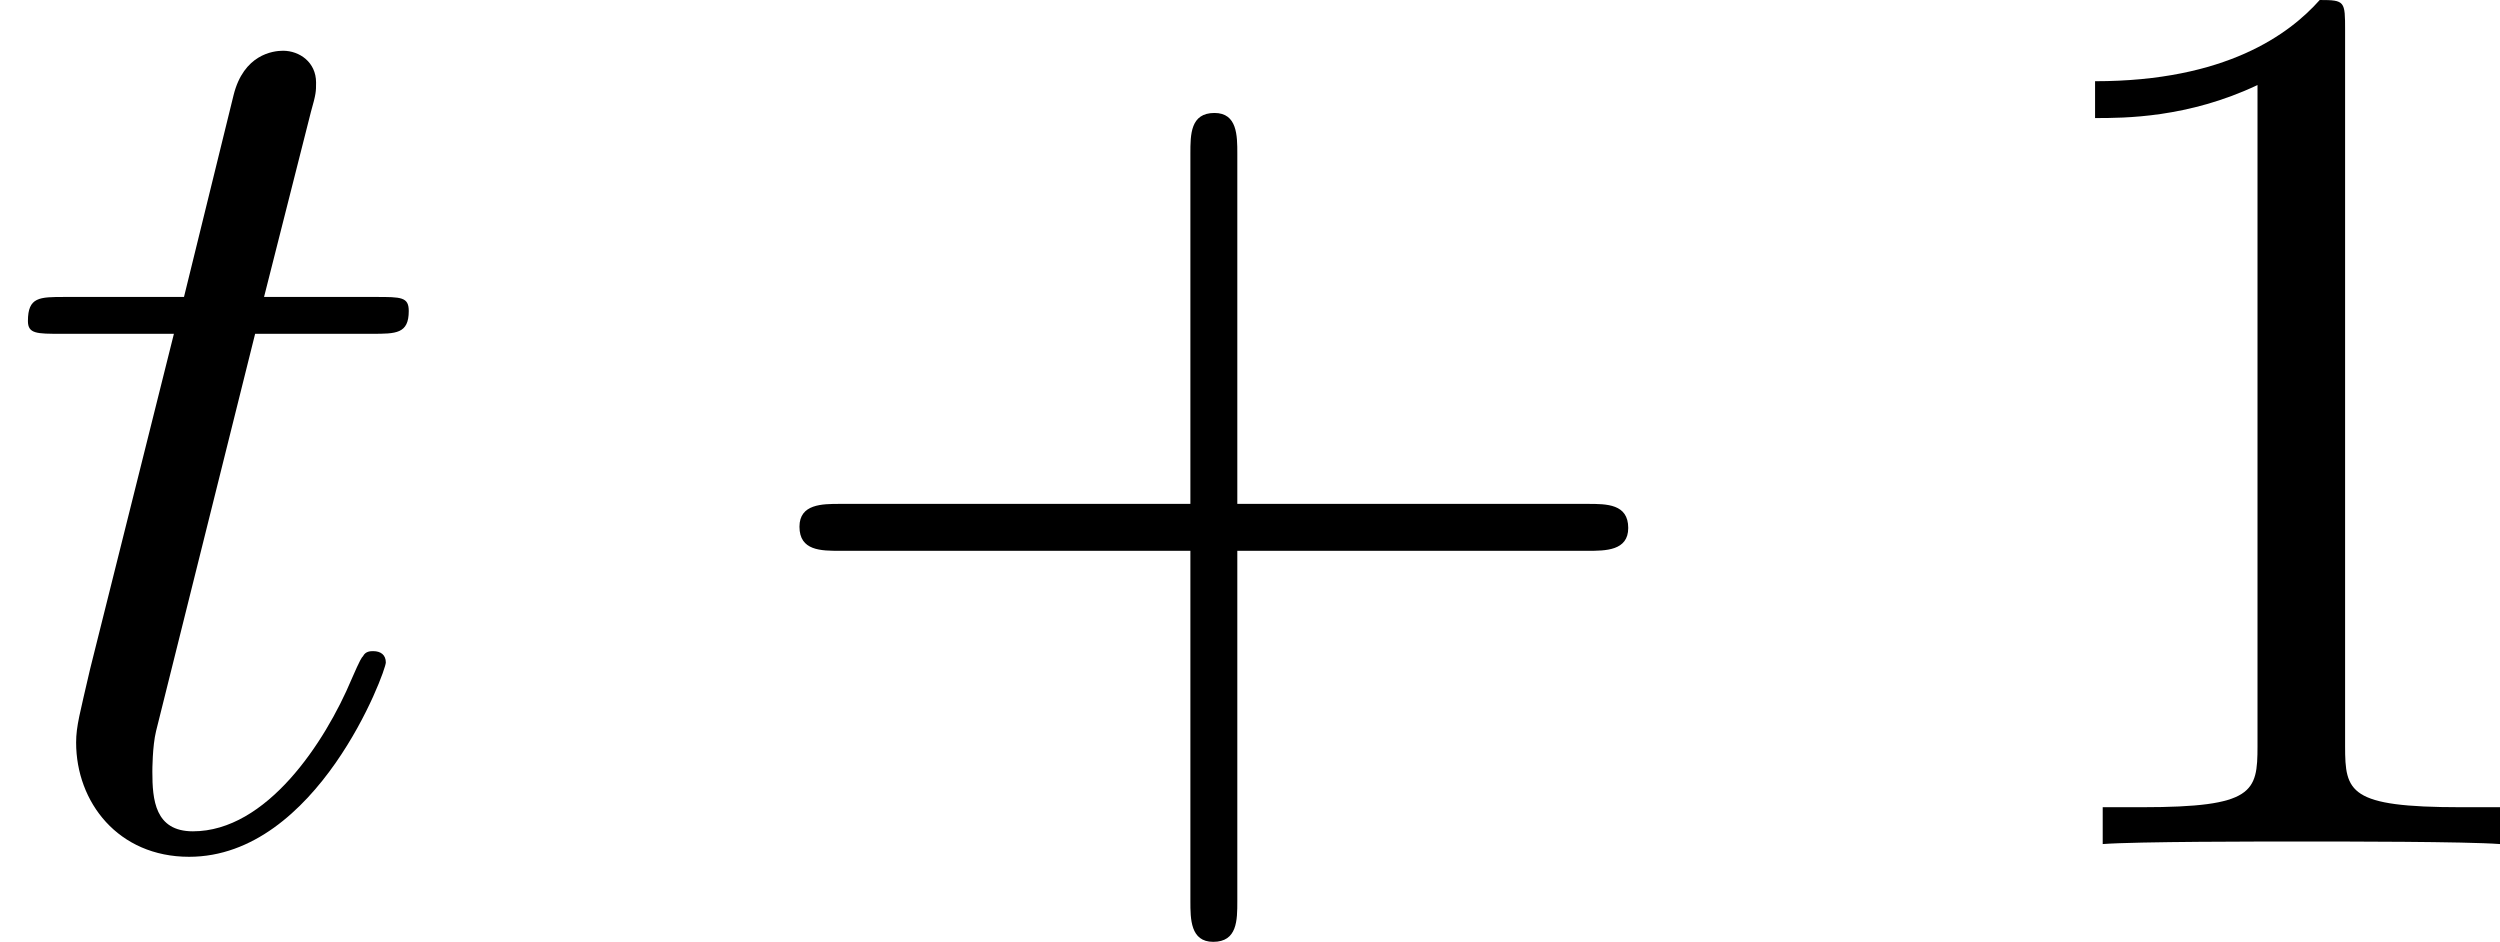
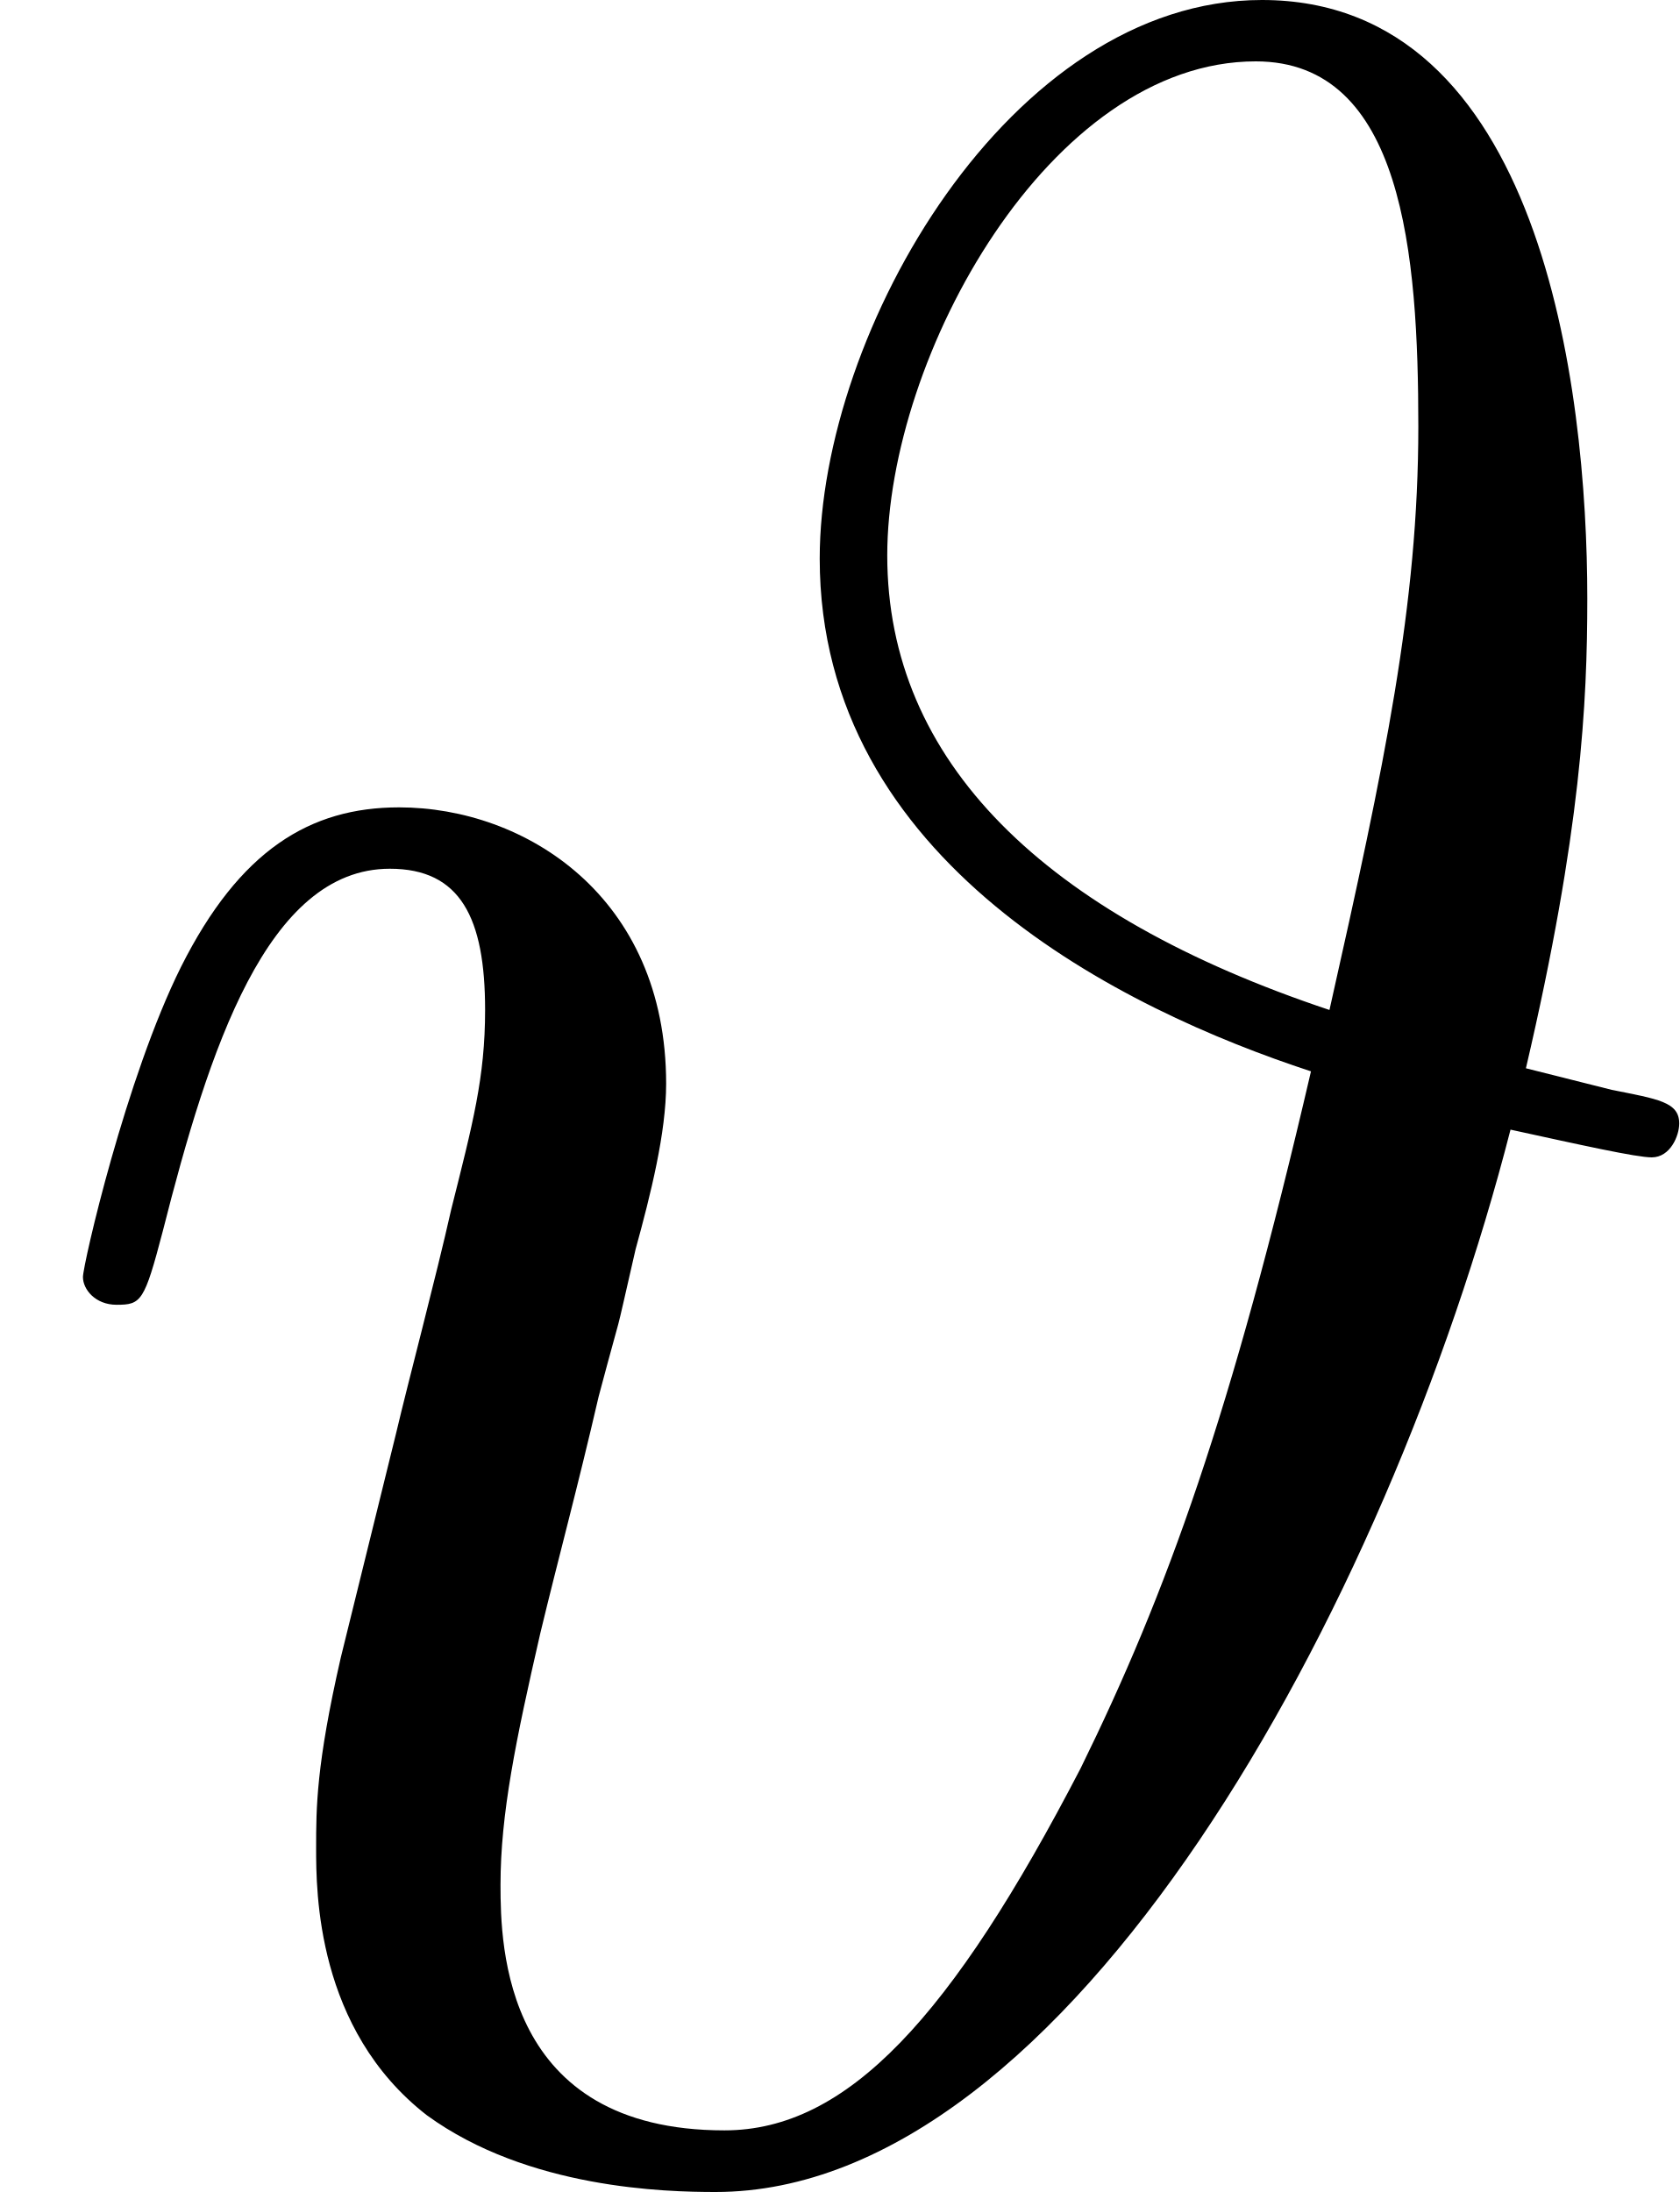
- <svg xmlns="http://www.w3.org/2000/svg" xmlns:xlink="http://www.w3.org/1999/xlink" version="1.1" width="23.547pt" height="8.871pt" viewBox="40.309 128.767 23.547 8.871">
+ <svg xmlns="http://www.w3.org/2000/svg" xmlns:xlink="http://www.w3.org/1999/xlink" version="1.1" width="6.539pt" height="8.536pt" viewBox="126.176 21.771 6.539 8.536">
  <defs>
-     <path id="g32-43" d="M4.77-2.762H8.07C8.237-2.762 8.452-2.762 8.452-2.977C8.452-3.204 8.249-3.204 8.07-3.204H4.77V-6.504C4.77-6.671 4.77-6.886 4.555-6.886C4.328-6.886 4.328-6.683 4.328-6.504V-3.204H1.028C.861-3.204 .646-3.204 .646-2.989C.646-2.762 .849-2.762 1.028-2.762H4.328V.538C4.328 .705 4.328 .921 4.543 .921C4.77 .921 4.77 .717 4.77 .538V-2.762Z" />
-     <path id="g32-49" d="M3.443-7.663C3.443-7.938 3.443-7.95 3.204-7.95C2.917-7.627 2.319-7.185 1.088-7.185V-6.838C1.363-6.838 1.961-6.838 2.618-7.149V-.921C2.618-.49 2.582-.347 1.53-.347H1.16V0C1.482-.024 2.642-.024 3.037-.024S4.579-.024 4.902 0V-.347H4.531C3.479-.347 3.443-.49 3.443-.921V-7.663Z" />
-     <path id="g22-116" d="M2.403-4.806H3.503C3.73-4.806 3.85-4.806 3.85-5.021C3.85-5.153 3.778-5.153 3.539-5.153H2.487L2.929-6.898C2.977-7.066 2.977-7.089 2.977-7.173C2.977-7.364 2.821-7.472 2.666-7.472C2.57-7.472 2.295-7.436 2.2-7.054L1.733-5.153H.61C.371-5.153 .263-5.153 .263-4.926C.263-4.806 .347-4.806 .574-4.806H1.638L.849-1.65C.753-1.231 .717-1.112 .717-.956C.717-.395 1.112 .12 1.781 .12C2.989 .12 3.634-1.626 3.634-1.71C3.634-1.781 3.587-1.817 3.515-1.817C3.491-1.817 3.443-1.817 3.419-1.769C3.407-1.757 3.395-1.745 3.312-1.554C3.061-.956 2.511-.12 1.817-.12C1.459-.12 1.435-.418 1.435-.681C1.435-.693 1.435-.921 1.47-1.064L2.403-4.806Z" />
+     <path id="g22-35" d="M5.942-4.256C6.157-5.177 6.181-5.679 6.181-6.085C6.181-6.91 6.001-8.416 4.914-8.416C3.933-8.416 3.192-7.125 3.192-6.241C3.192-5.057 4.376-4.483 5.105-4.244C4.794-2.905 4.543-2.212 4.208-1.53C3.706-.562 3.3-.12 2.821-.12C1.961-.12 1.949-.837 1.949-1.076C1.949-1.351 2.008-1.638 2.104-2.056C2.176-2.355 2.248-2.618 2.331-2.977C2.439-3.383 2.379-3.132 2.475-3.551C2.534-3.766 2.594-4.005 2.594-4.196C2.594-4.926 2.044-5.272 1.554-5.272C1.207-5.272 .933-5.105 .705-4.651C.49-4.22 .323-3.491 .323-3.443S.371-3.335 .454-3.335C.55-3.335 .562-3.347 .634-3.622C.813-4.328 1.04-5.033 1.518-5.033C1.793-5.033 1.889-4.842 1.889-4.483C1.889-4.22 1.841-4.041 1.757-3.706C1.698-3.443 1.59-3.037 1.542-2.833L1.327-1.961C1.231-1.542 1.231-1.375 1.231-1.219C1.231-1.052 1.231-.514 1.662-.179C2.056 .108 2.594 .12 2.786 .12C4.16 .12 5.404-2.152 5.882-4.017C6.157-3.957 6.372-3.909 6.432-3.909C6.504-3.909 6.539-3.993 6.539-4.041C6.539-4.125 6.456-4.136 6.276-4.172L5.942-4.256ZM5.177-4.483C4.065-4.854 3.455-5.452 3.455-6.253C3.455-7.03 4.089-8.177 4.89-8.177C5.464-8.177 5.523-7.424 5.523-6.755C5.523-6.061 5.392-5.44 5.177-4.483Z" />
  </defs>
  <g id="page1">
-     <use x="40.309" y="136.717" xlink:href="#g22-116" />
-     <use x="47.193" y="136.717" xlink:href="#g32-43" />
-     <use x="58.954" y="136.717" xlink:href="#g32-49" />
+     <use x="126.176" y="30.187" xlink:href="#g22-35" />
  </g>
</svg>
